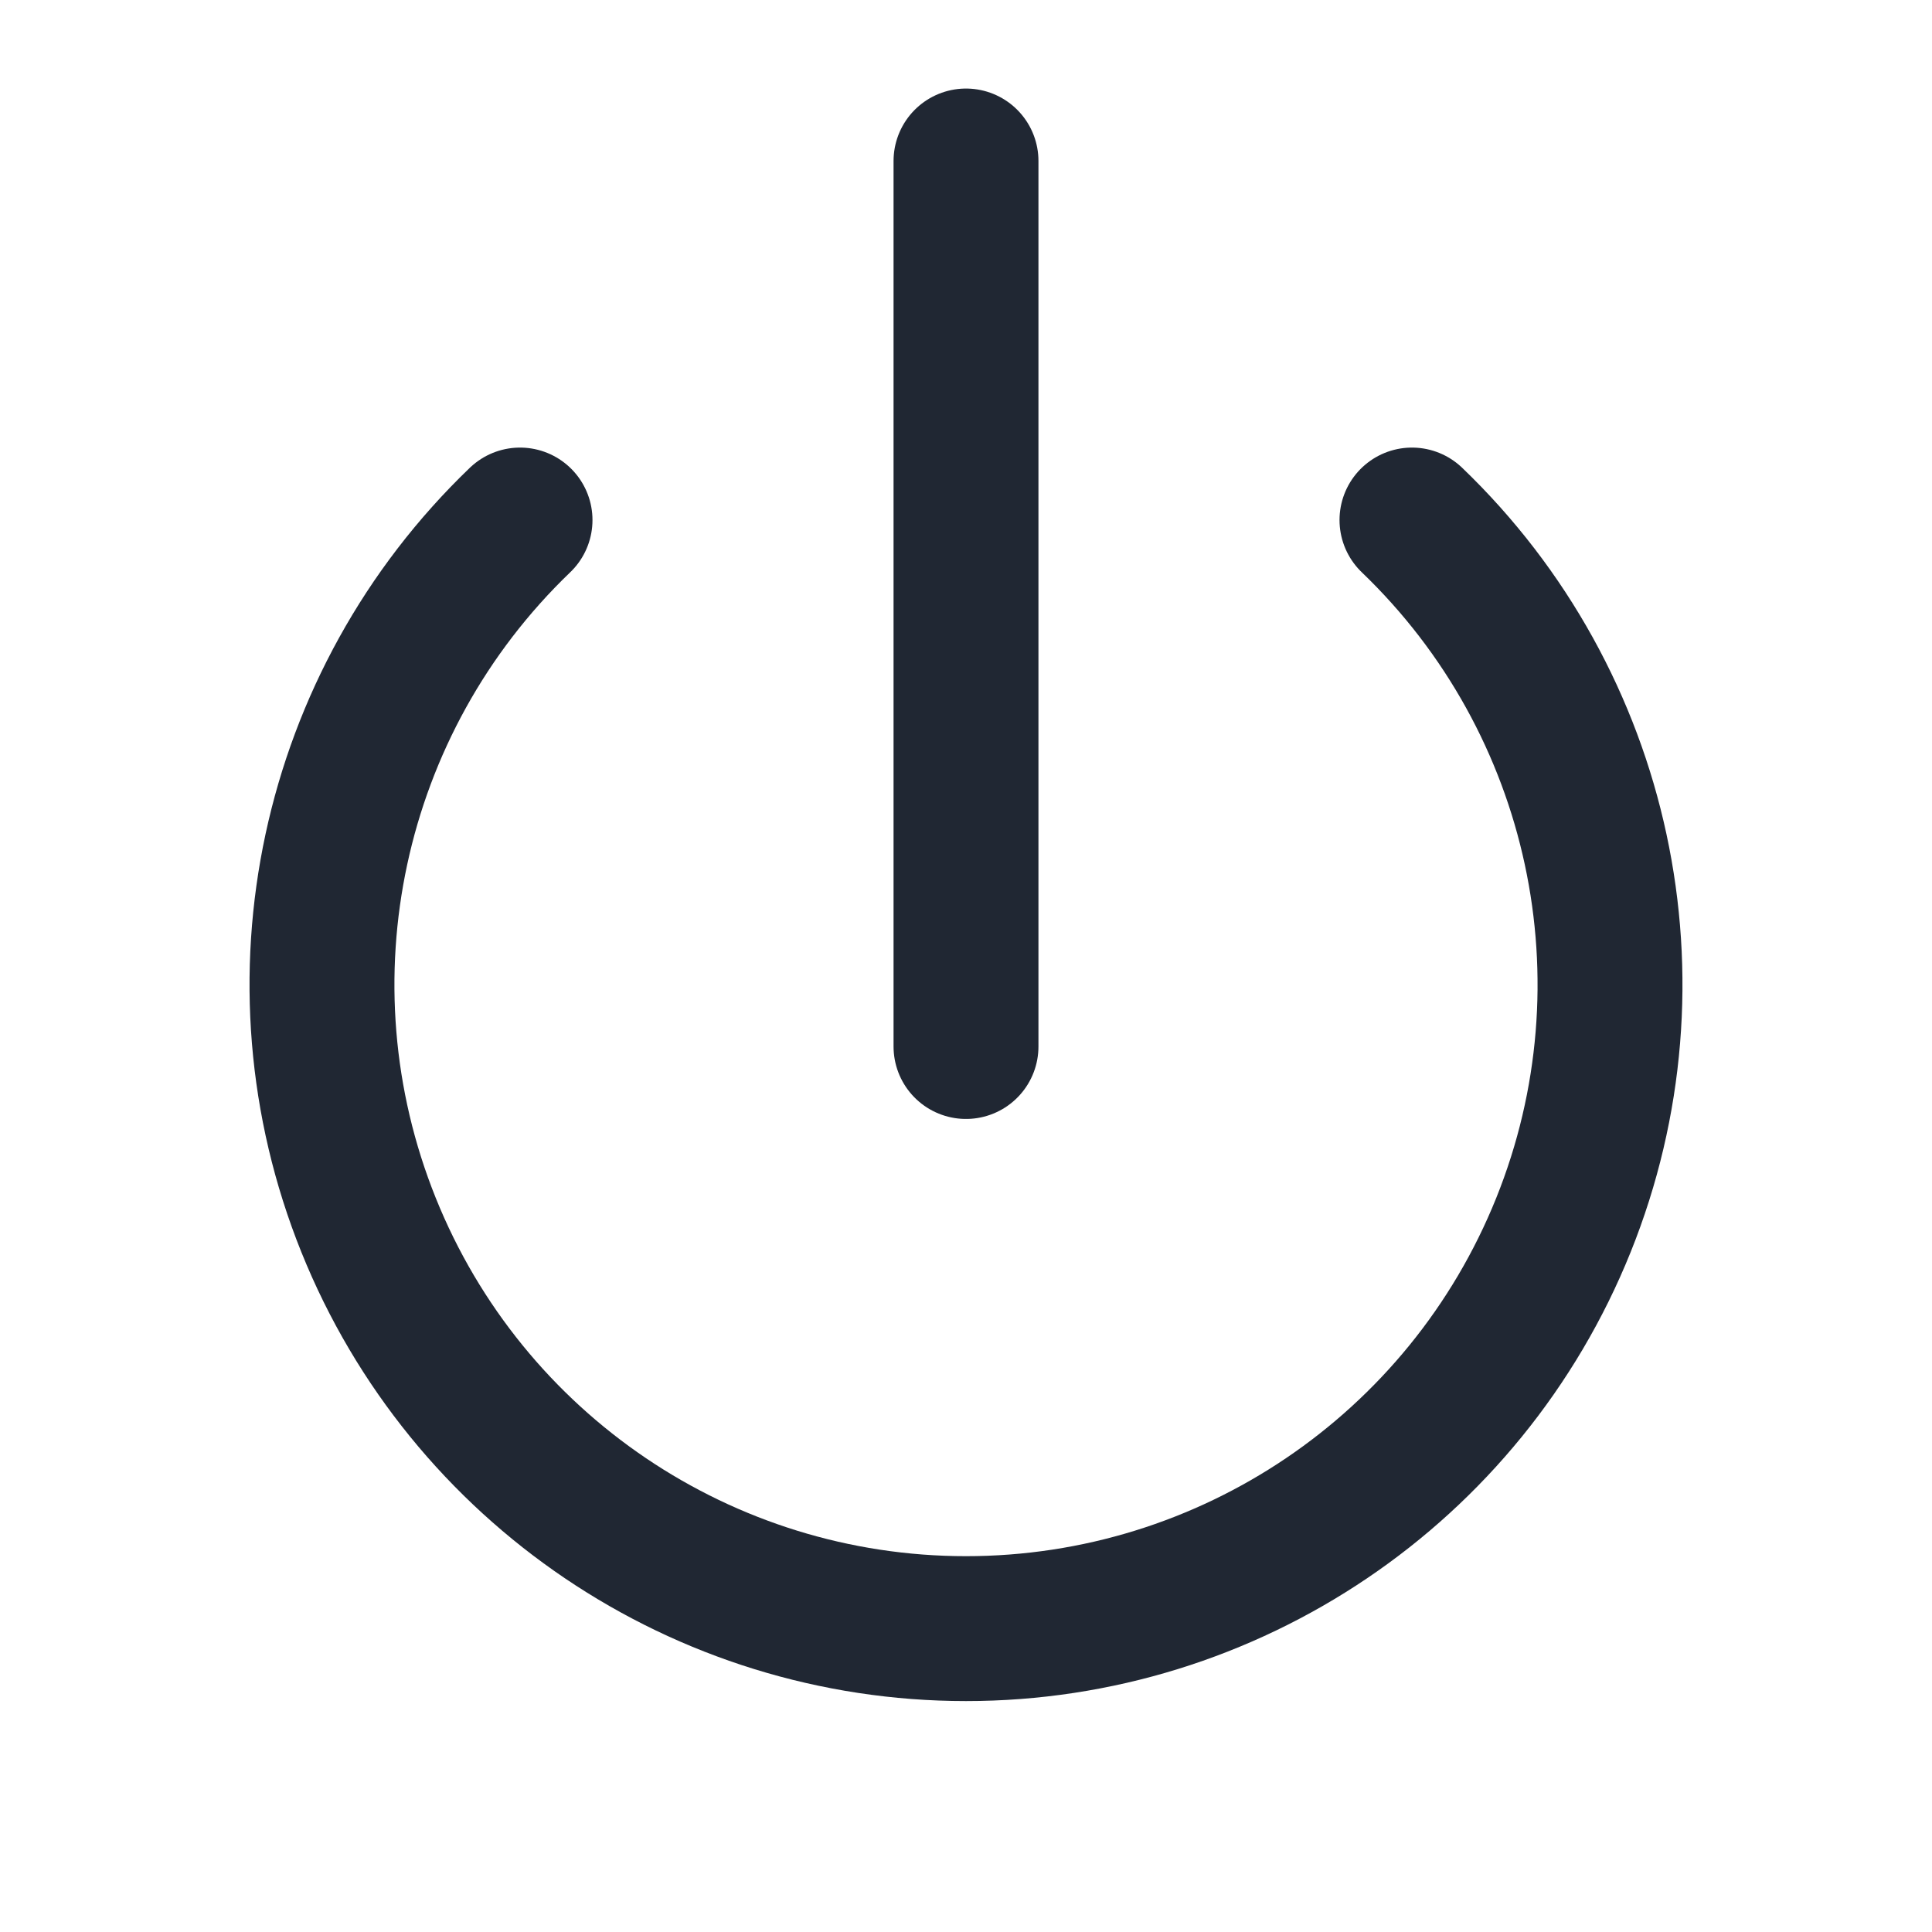
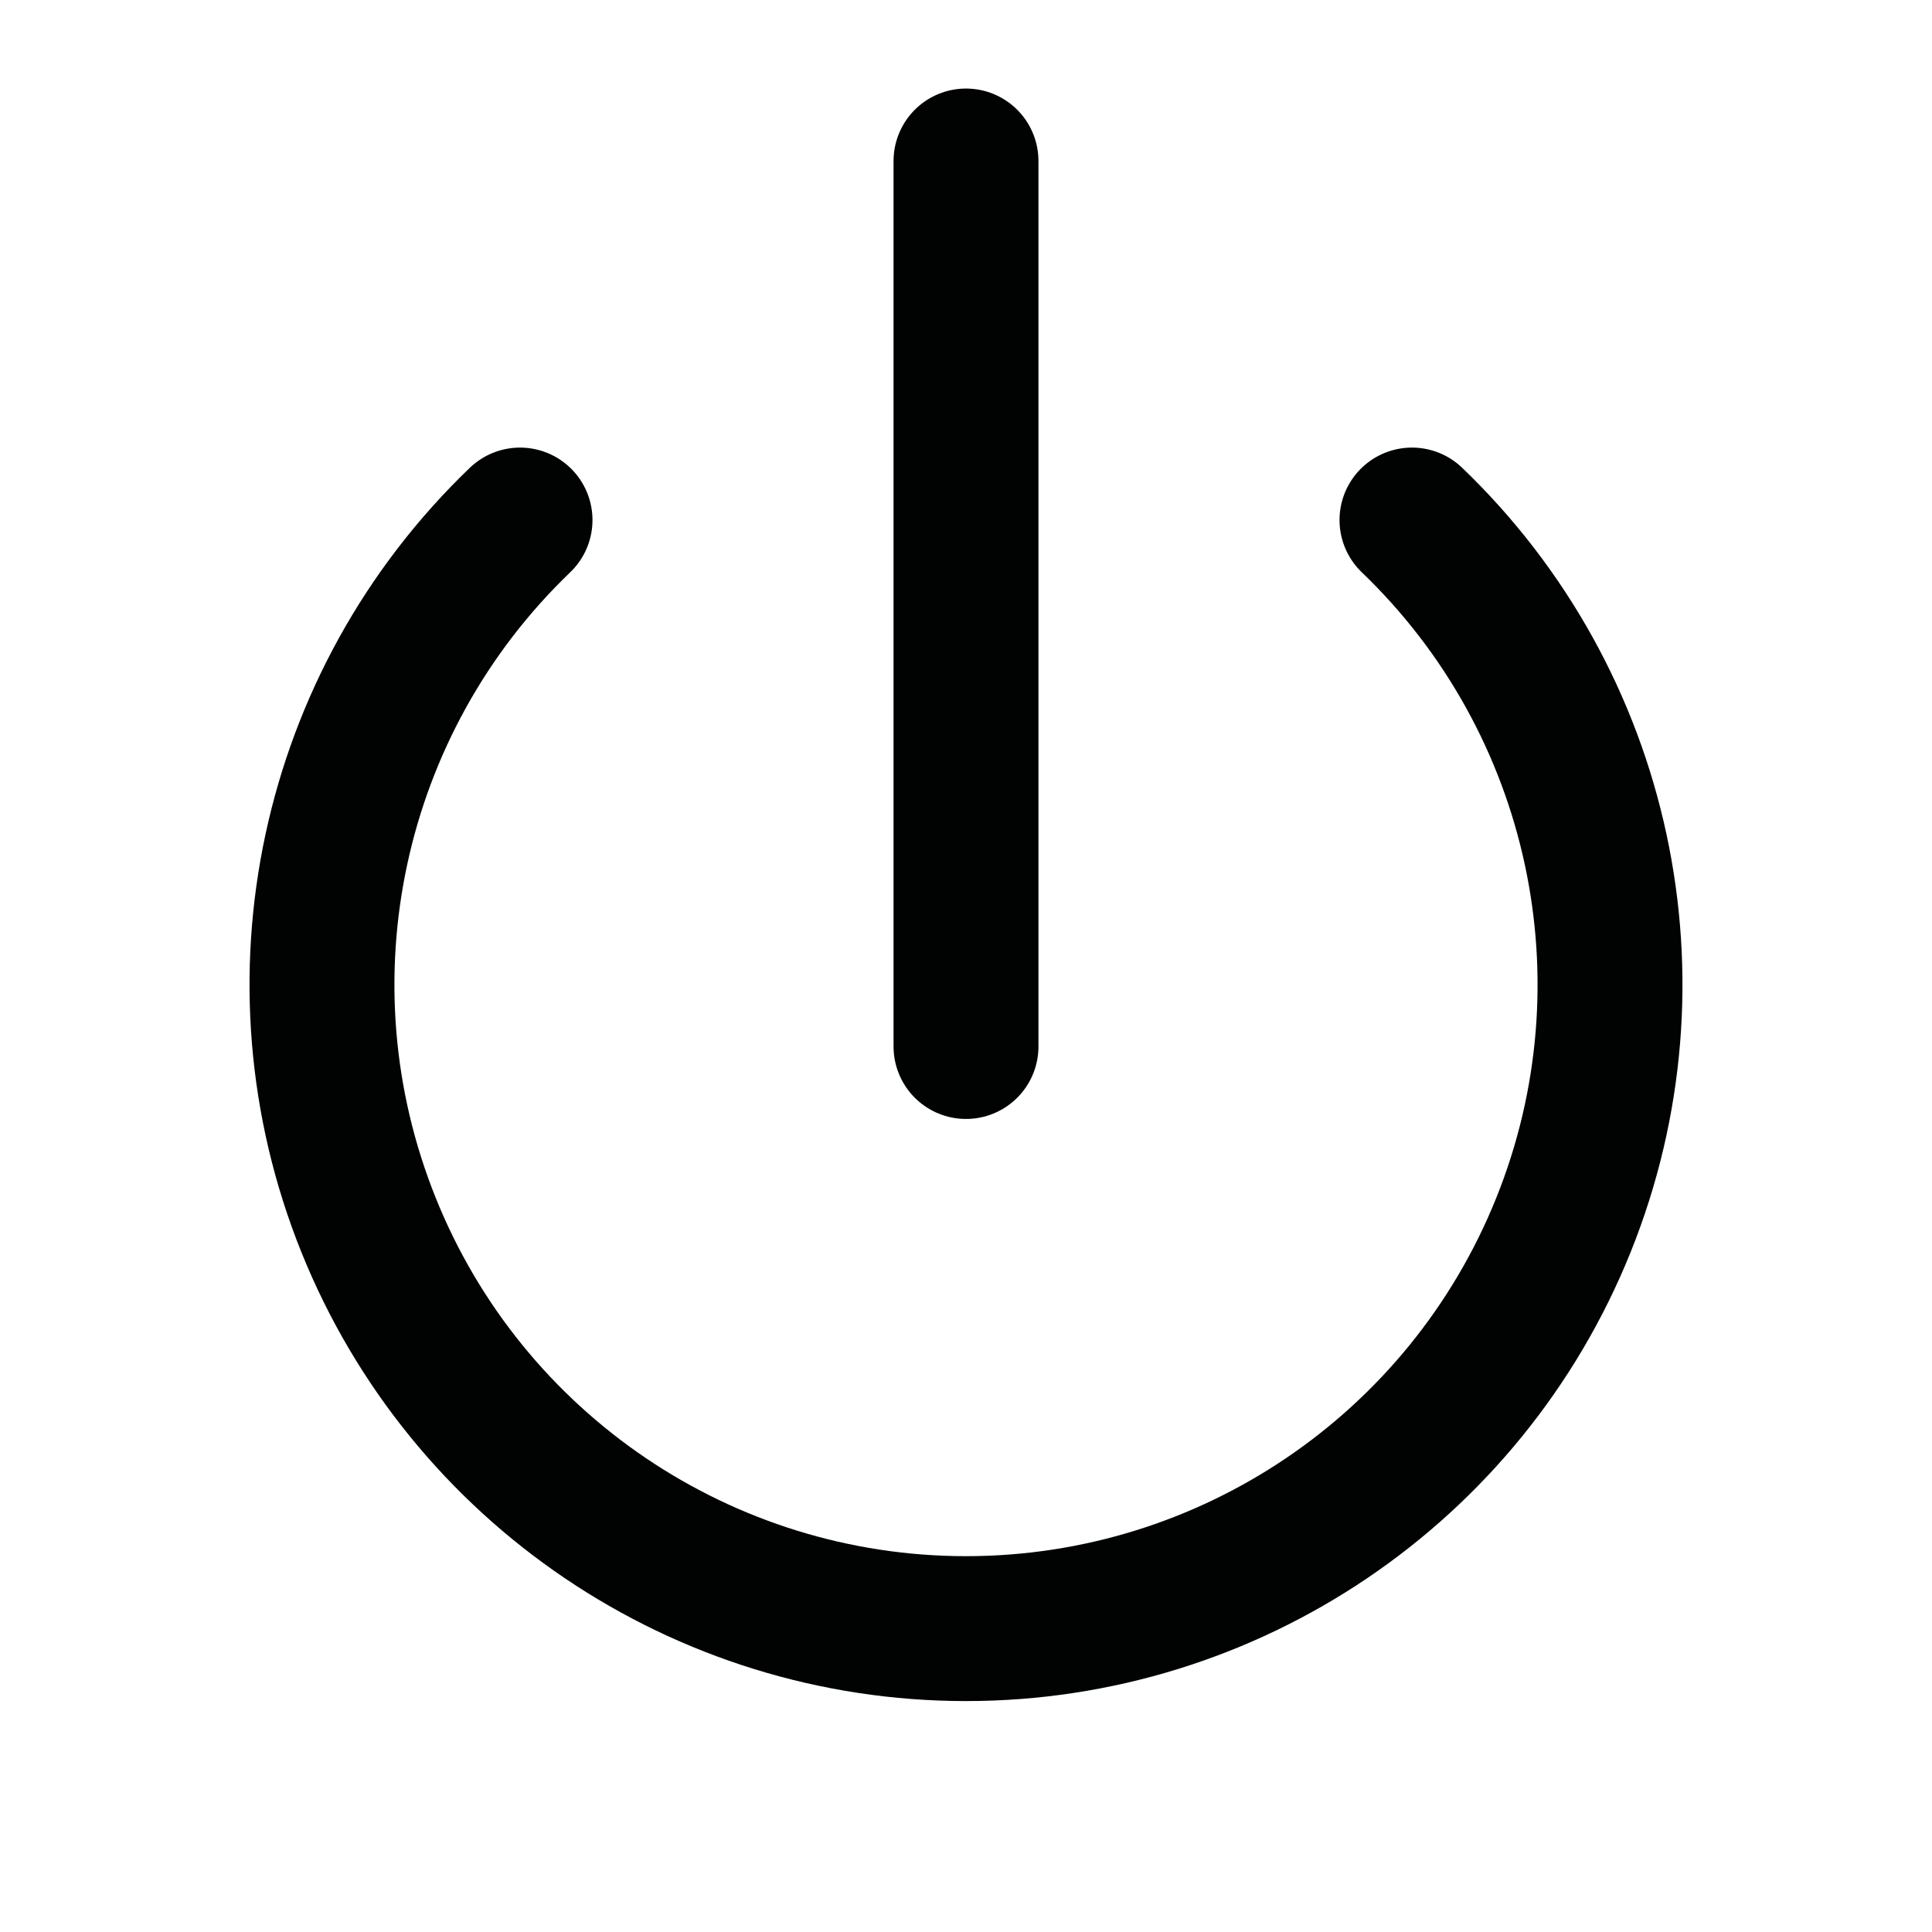
- <svg xmlns="http://www.w3.org/2000/svg" viewBox="0 0 24 24" fill="none" stroke="#202733" stroke-width="1.8" stroke-linecap="round" stroke-linejoin="round">
+ <svg xmlns="http://www.w3.org/2000/svg" viewBox="0 0 24 24" fill="none" stroke="#010202" stroke-width="1.8" stroke-linecap="round" stroke-linejoin="round">
  <path d="M6.46 6.46a8 8 0 1 0 11.08 0" />
  <line x1="12" y1="2" x2="12" y2="13" />
</svg>
